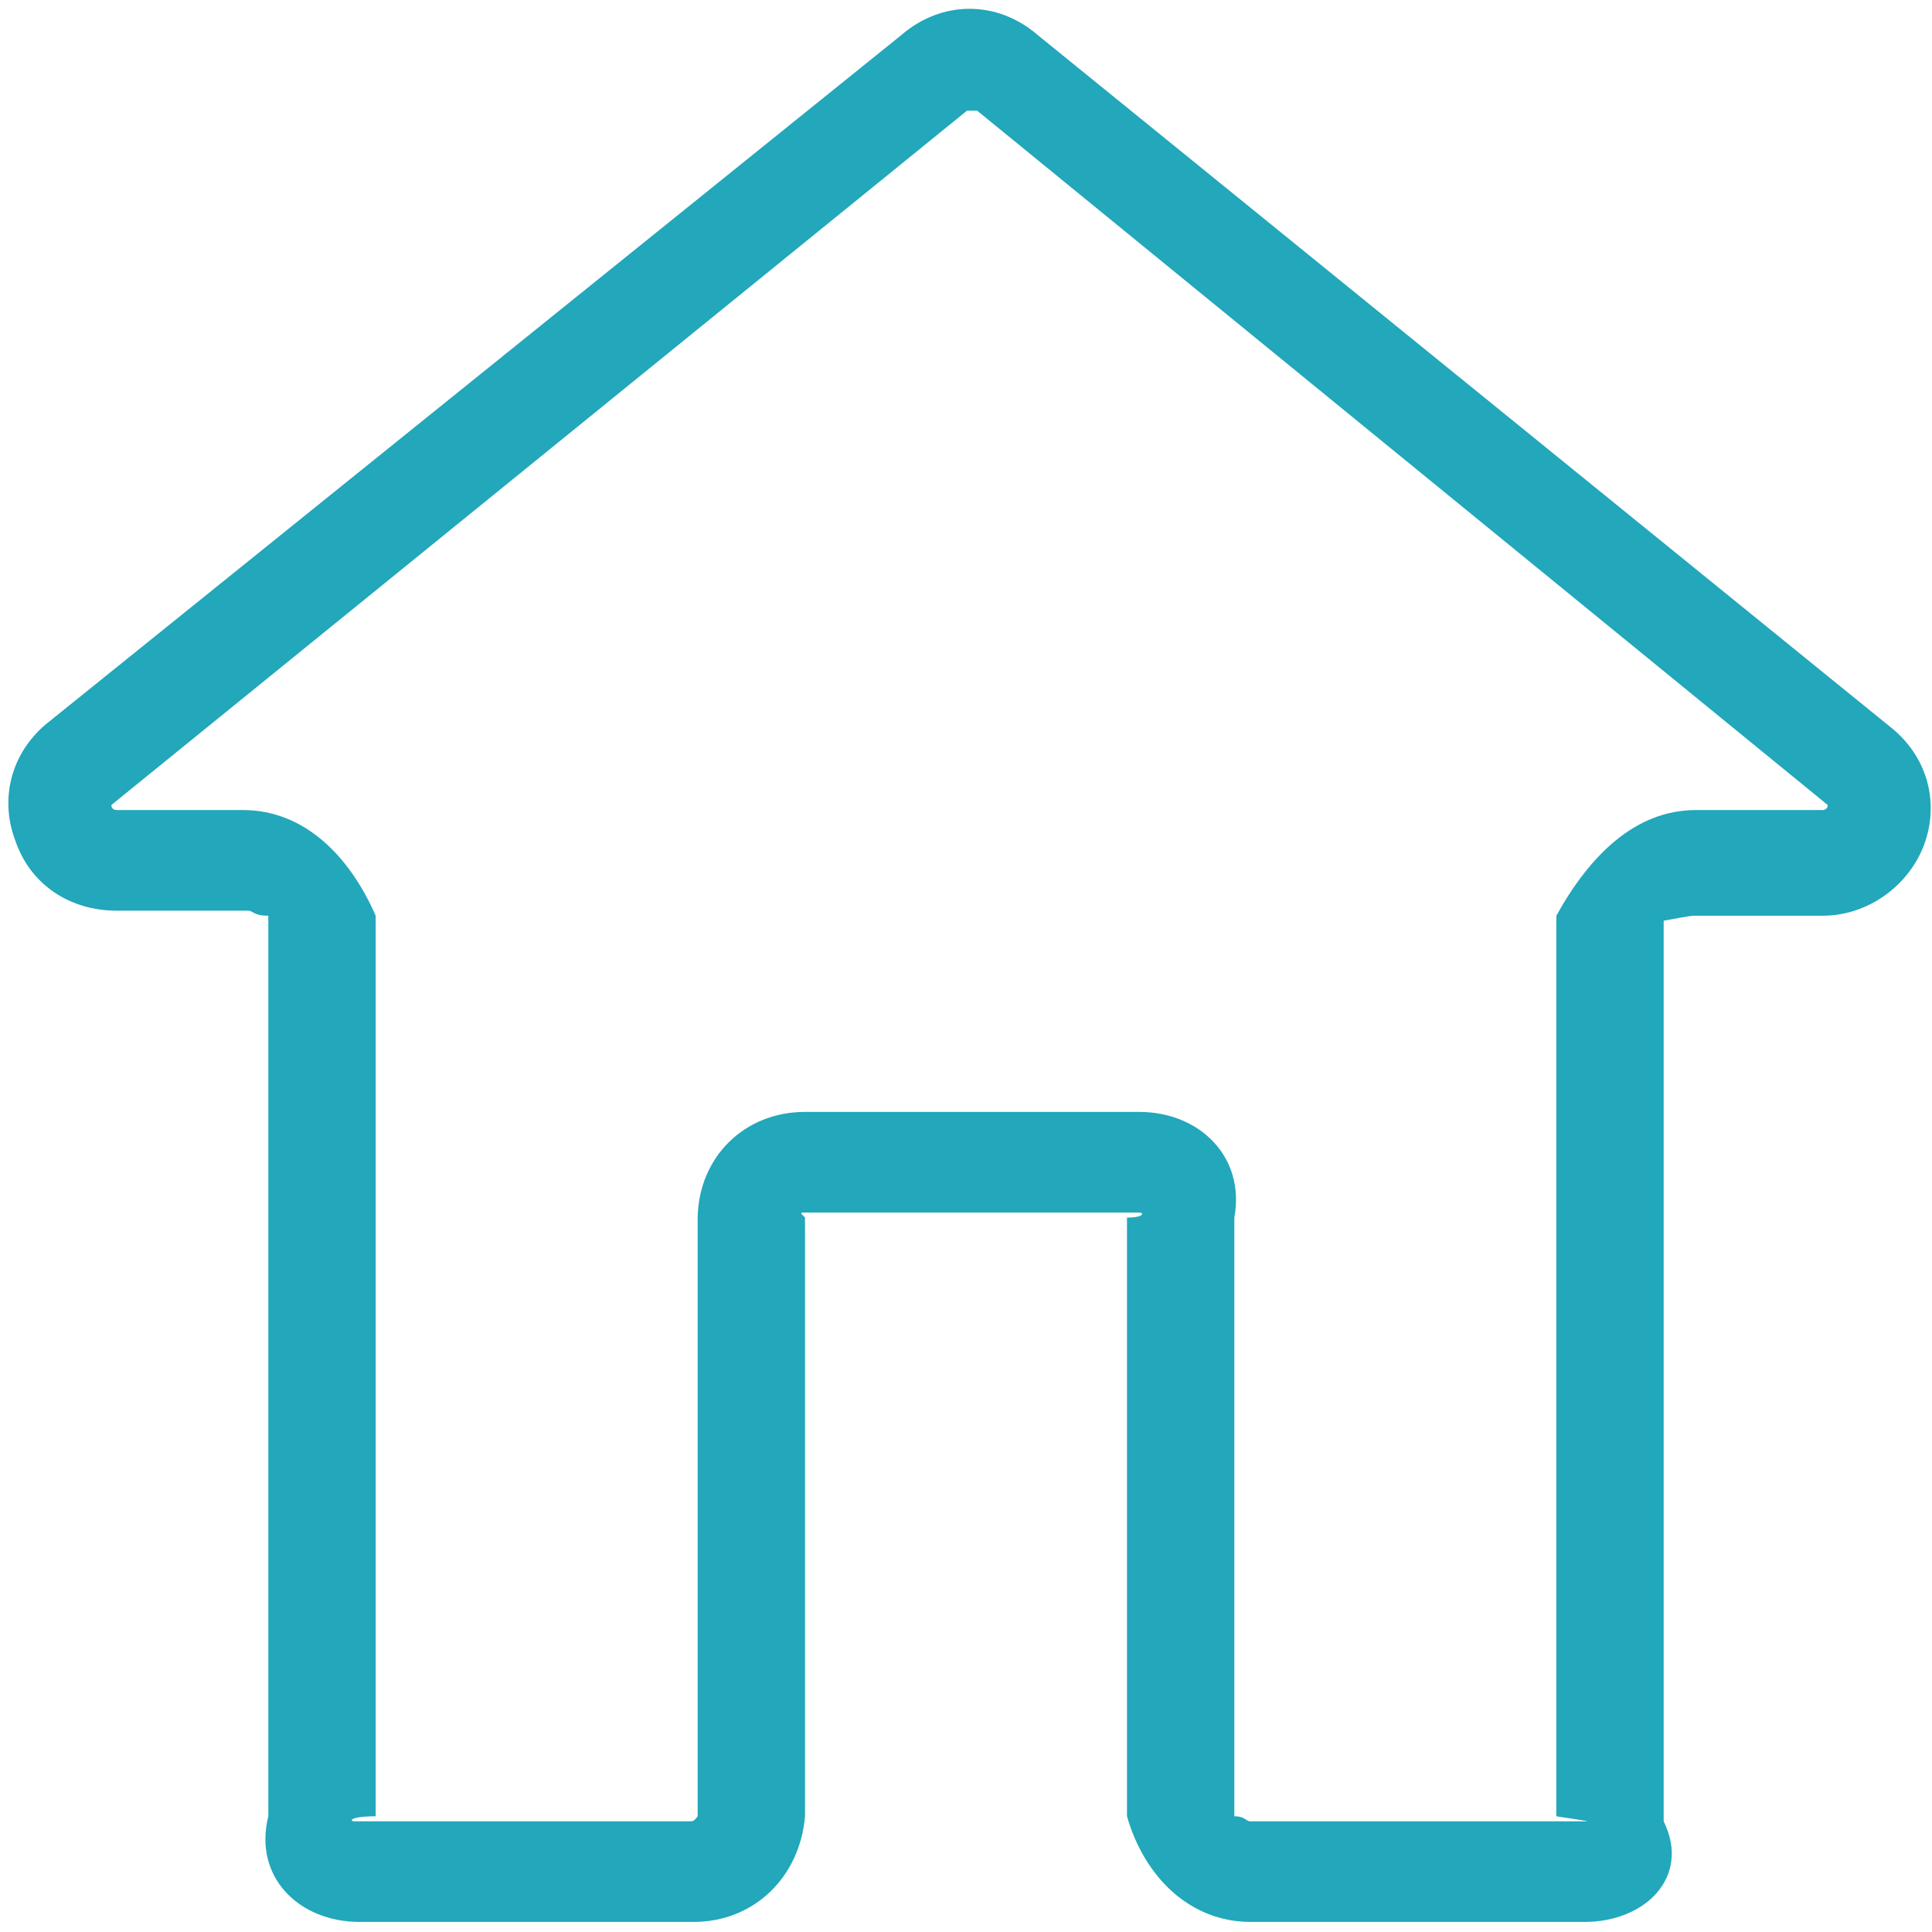
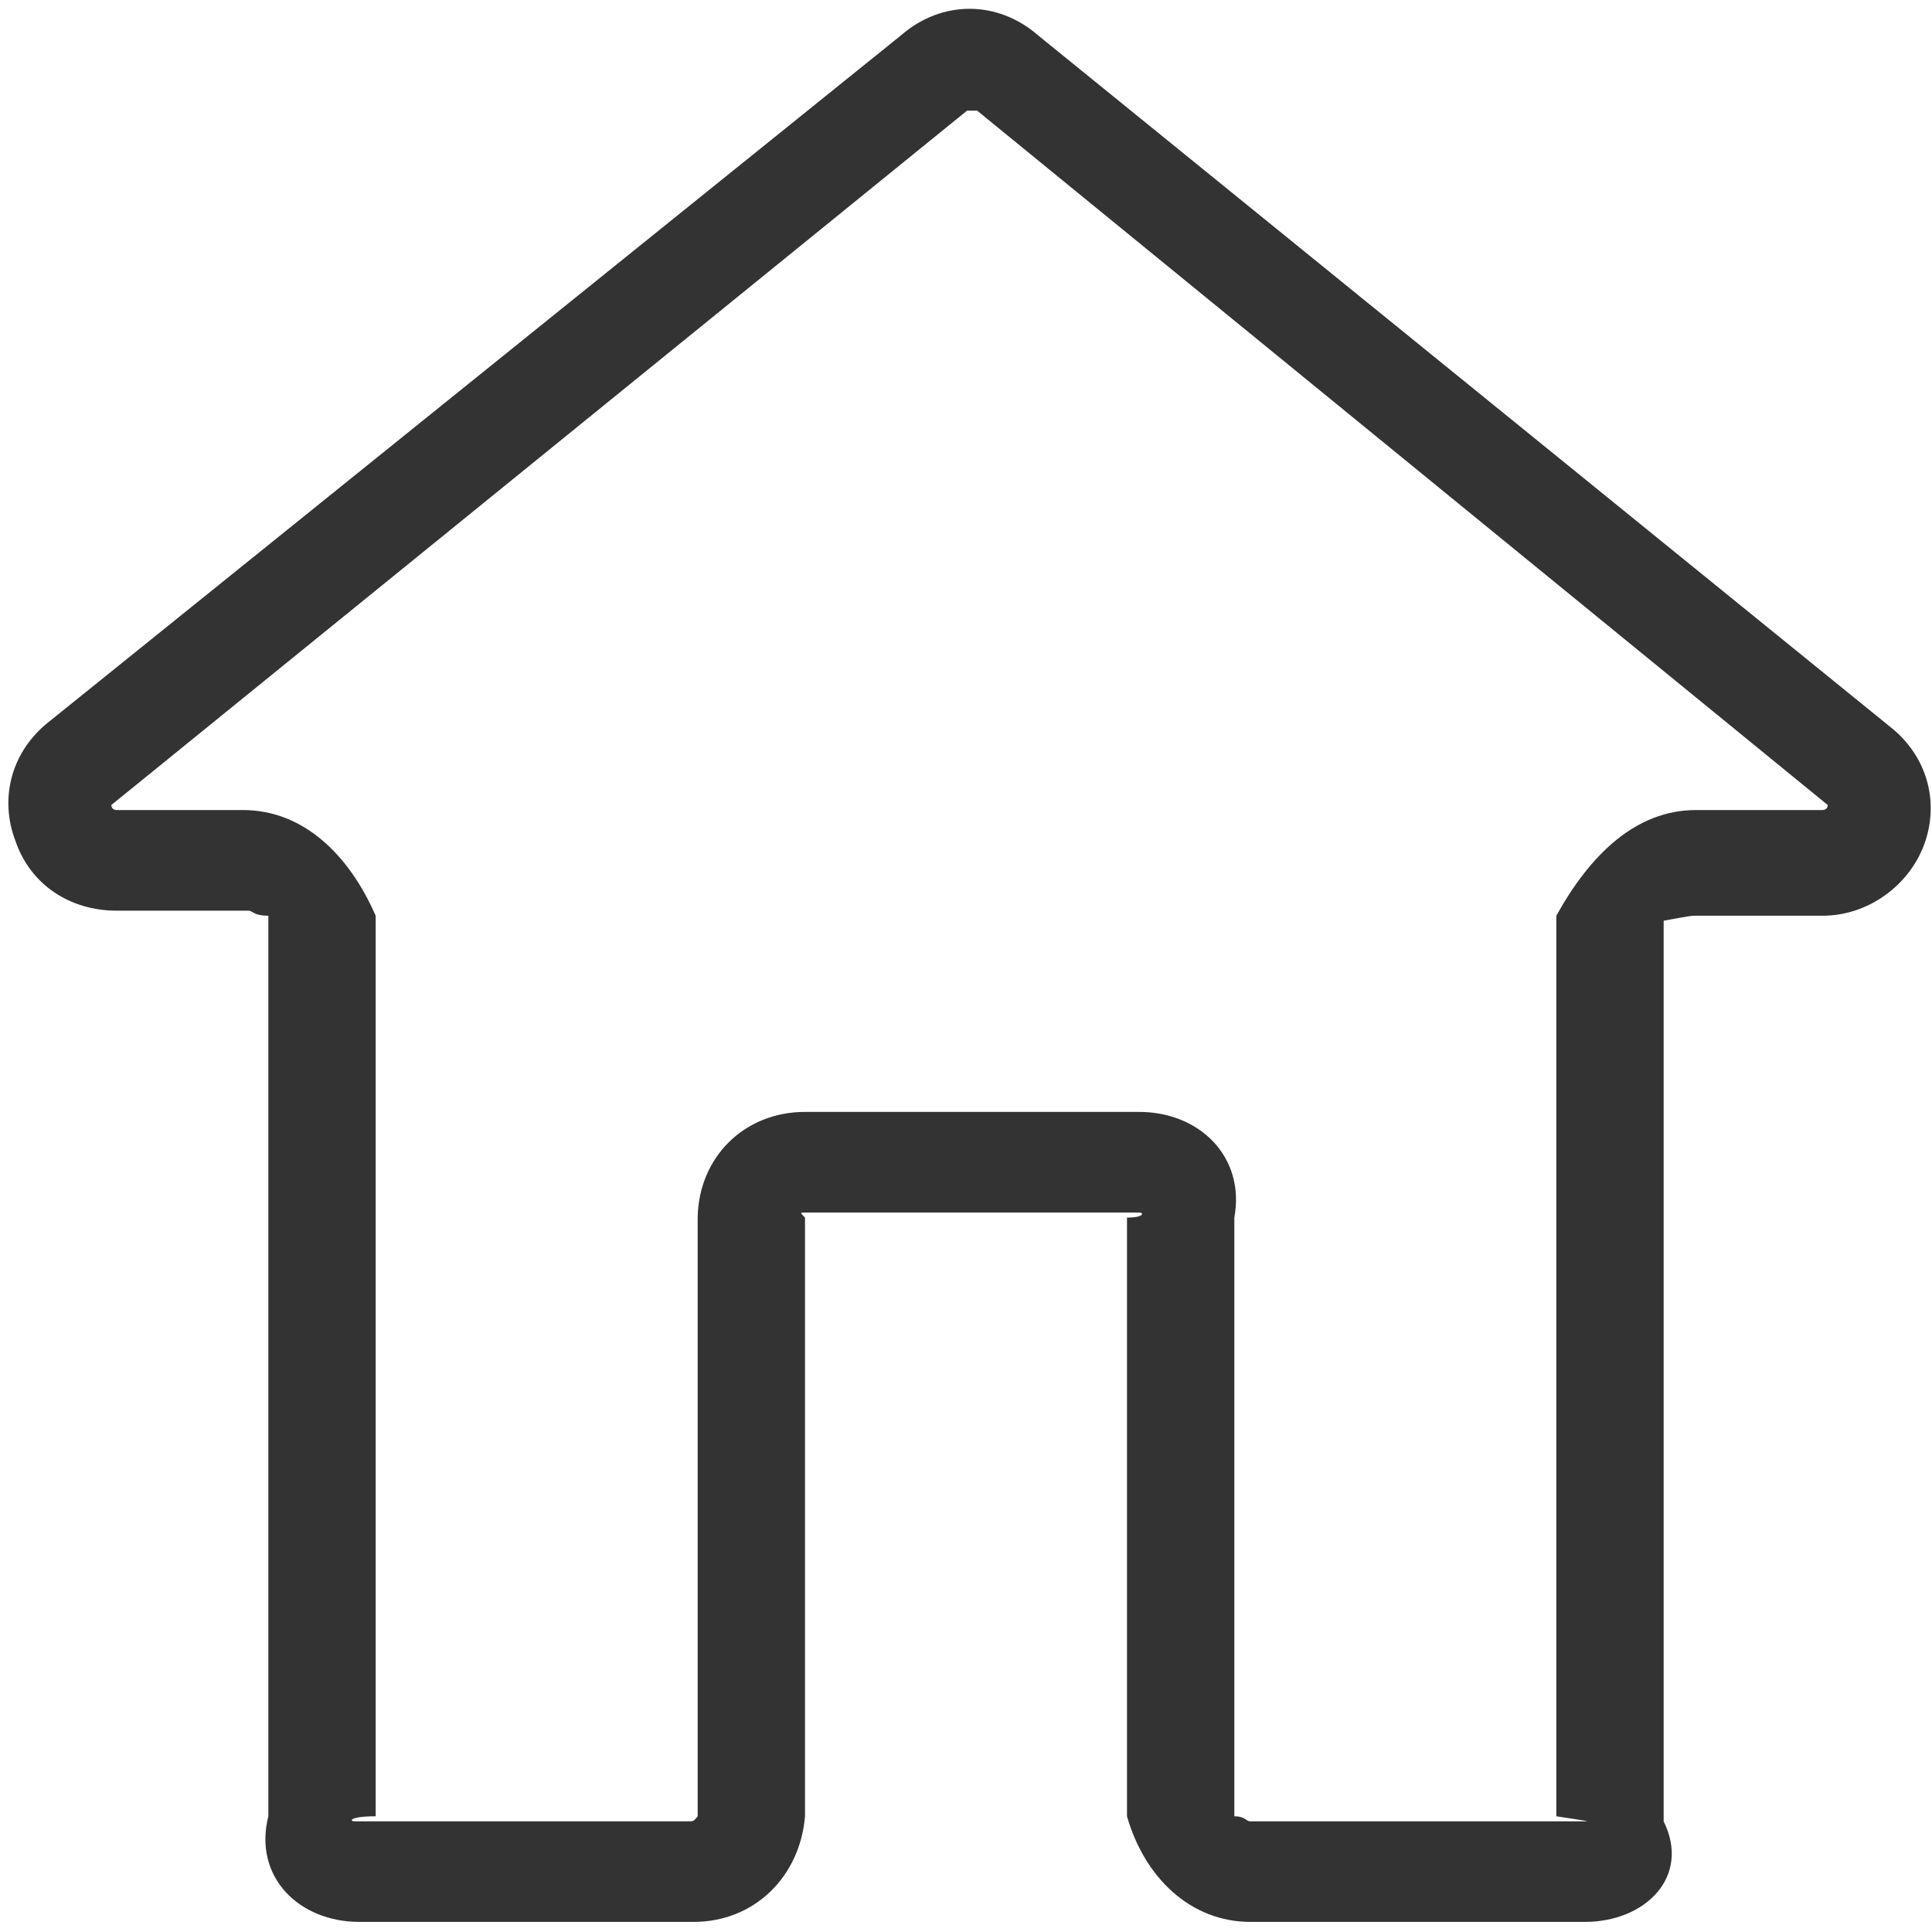
<svg xmlns="http://www.w3.org/2000/svg" version="1.1" width="36px" height="36px">
-   <g transform="matrix(1 0 0 1 -74 -1459 )">
-     <path d="M 31 33.938  C 31.509 34.969  30.66 35.813  29.528 35.812  L 23.302 35.812  C 22.17 35.812  21.321 34.969  21 33.844  L 21 22.688  C 21.321 22.688  21.321 22.594  21.226 22.594  L 15 22.594  C 14.906 22.594  14.906 22.594  15 22.688  L 15 33.844  C 14.906 34.969  14.057 35.812  12.925 35.812  L 6.698 35.812  C 5.566 35.812  4.717 34.969  5 33.844  L 5 17.063  C 4.717 17.063  4.717 16.969  4.623 16.969  L 2.17 16.969  C 1.321 16.969  0.566 16.5  0.283 15.656  C 0 14.906  0.189 14.062  0.849 13.5  L 16.792 0.656  C 17.547 0  18.585 0  19.34 0.656  L 35.283 13.594  C 35.943 14.156  36.132 15  35.849 15.75  C 35.566 16.5  34.811 17.063  33.962 17.063  L 31.604 17.063  C 31.509 17.063  31.509 17.063  31 17.156  L 31 33.938  Z M 13 22.688  C 13.019 21.563  13.868 20.719  15 20.719  L 21.226 20.719  C 22.358 20.719  23.208 21.563  23 22.688  L 23 33.844  C 23.208 33.844  23.208 33.937  23.302 33.938  L 29.528 33.938  C 29.623 33.938  29.623 33.938  29 33.844  L 29 17.063  C 29.623 15.938  30.472 15.094  31.604 15.094  L 33.962 15.094  C 33.962 15.094  34.057 15.094  34.057 15  L 18.208 2.062  L 18.019 2.062  L 2.075 15  C 2.075 15.094  2.17 15.094  2.17 15.094  L 4.528 15.094  C 5.66 15.094  6.509 15.938  7 17.063  L 7 33.844  C 6.509 33.844  6.509 33.937  6.604 33.938  L 12.83 33.938  C 12.925 33.938  12.925 33.938  13 33.844  L 13 22.688  Z " fill-rule="nonzero" fill="#22a7bb" stroke="none" transform="matrix(1 0 0 1 74 1459 )" />
+   <g transform="matrix(1 0 0 1 -74 -36 )">
+     <path d="M 31 33.938  C 31.509 34.969  30.66 35.813  29.528 35.812  L 23.302 35.812  C 22.17 35.812  21.321 34.969  21 33.844  L 21 22.688  C 21.321 22.688  21.321 22.594  21.226 22.594  L 15 22.594  C 14.906 22.594  14.906 22.594  15 22.688  L 15 33.844  C 14.906 34.969  14.057 35.812  12.925 35.812  L 6.698 35.812  C 5.566 35.812  4.717 34.969  5 33.844  L 5 17.063  C 4.717 17.063  4.717 16.969  4.623 16.969  L 2.17 16.969  C 1.321 16.969  0.566 16.5  0.283 15.656  C 0 14.906  0.189 14.062  0.849 13.5  L 16.792 0.656  C 17.547 0  18.585 0  19.34 0.656  L 35.283 13.594  C 35.943 14.156  36.132 15  35.849 15.75  C 35.566 16.5  34.811 17.063  33.962 17.063  L 31.604 17.063  C 31.509 17.063  31.509 17.063  31 17.156  L 31 33.938  Z M 13 22.688  C 13.019 21.563  13.868 20.719  15 20.719  L 21.226 20.719  C 22.358 20.719  23.208 21.563  23 22.688  L 23 33.844  C 23.208 33.844  23.208 33.937  23.302 33.938  L 29.528 33.938  C 29.623 33.938  29.623 33.938  29 33.844  L 29 17.063  C 29.623 15.938  30.472 15.094  31.604 15.094  L 33.962 15.094  C 33.962 15.094  34.057 15.094  34.057 15  L 18.208 2.062  L 18.019 2.062  L 2.075 15  C 2.075 15.094  2.17 15.094  2.17 15.094  L 4.528 15.094  C 5.66 15.094  6.509 15.938  7 17.063  L 7 33.844  C 6.509 33.844  6.509 33.937  6.604 33.938  L 12.83 33.938  C 12.925 33.938  12.925 33.938  13 33.844  L 13 22.688  Z " fill-rule="nonzero" fill="#333333" stroke="none" transform="matrix(1 0 0 1 74 36 )" />
  </g>
</svg>
